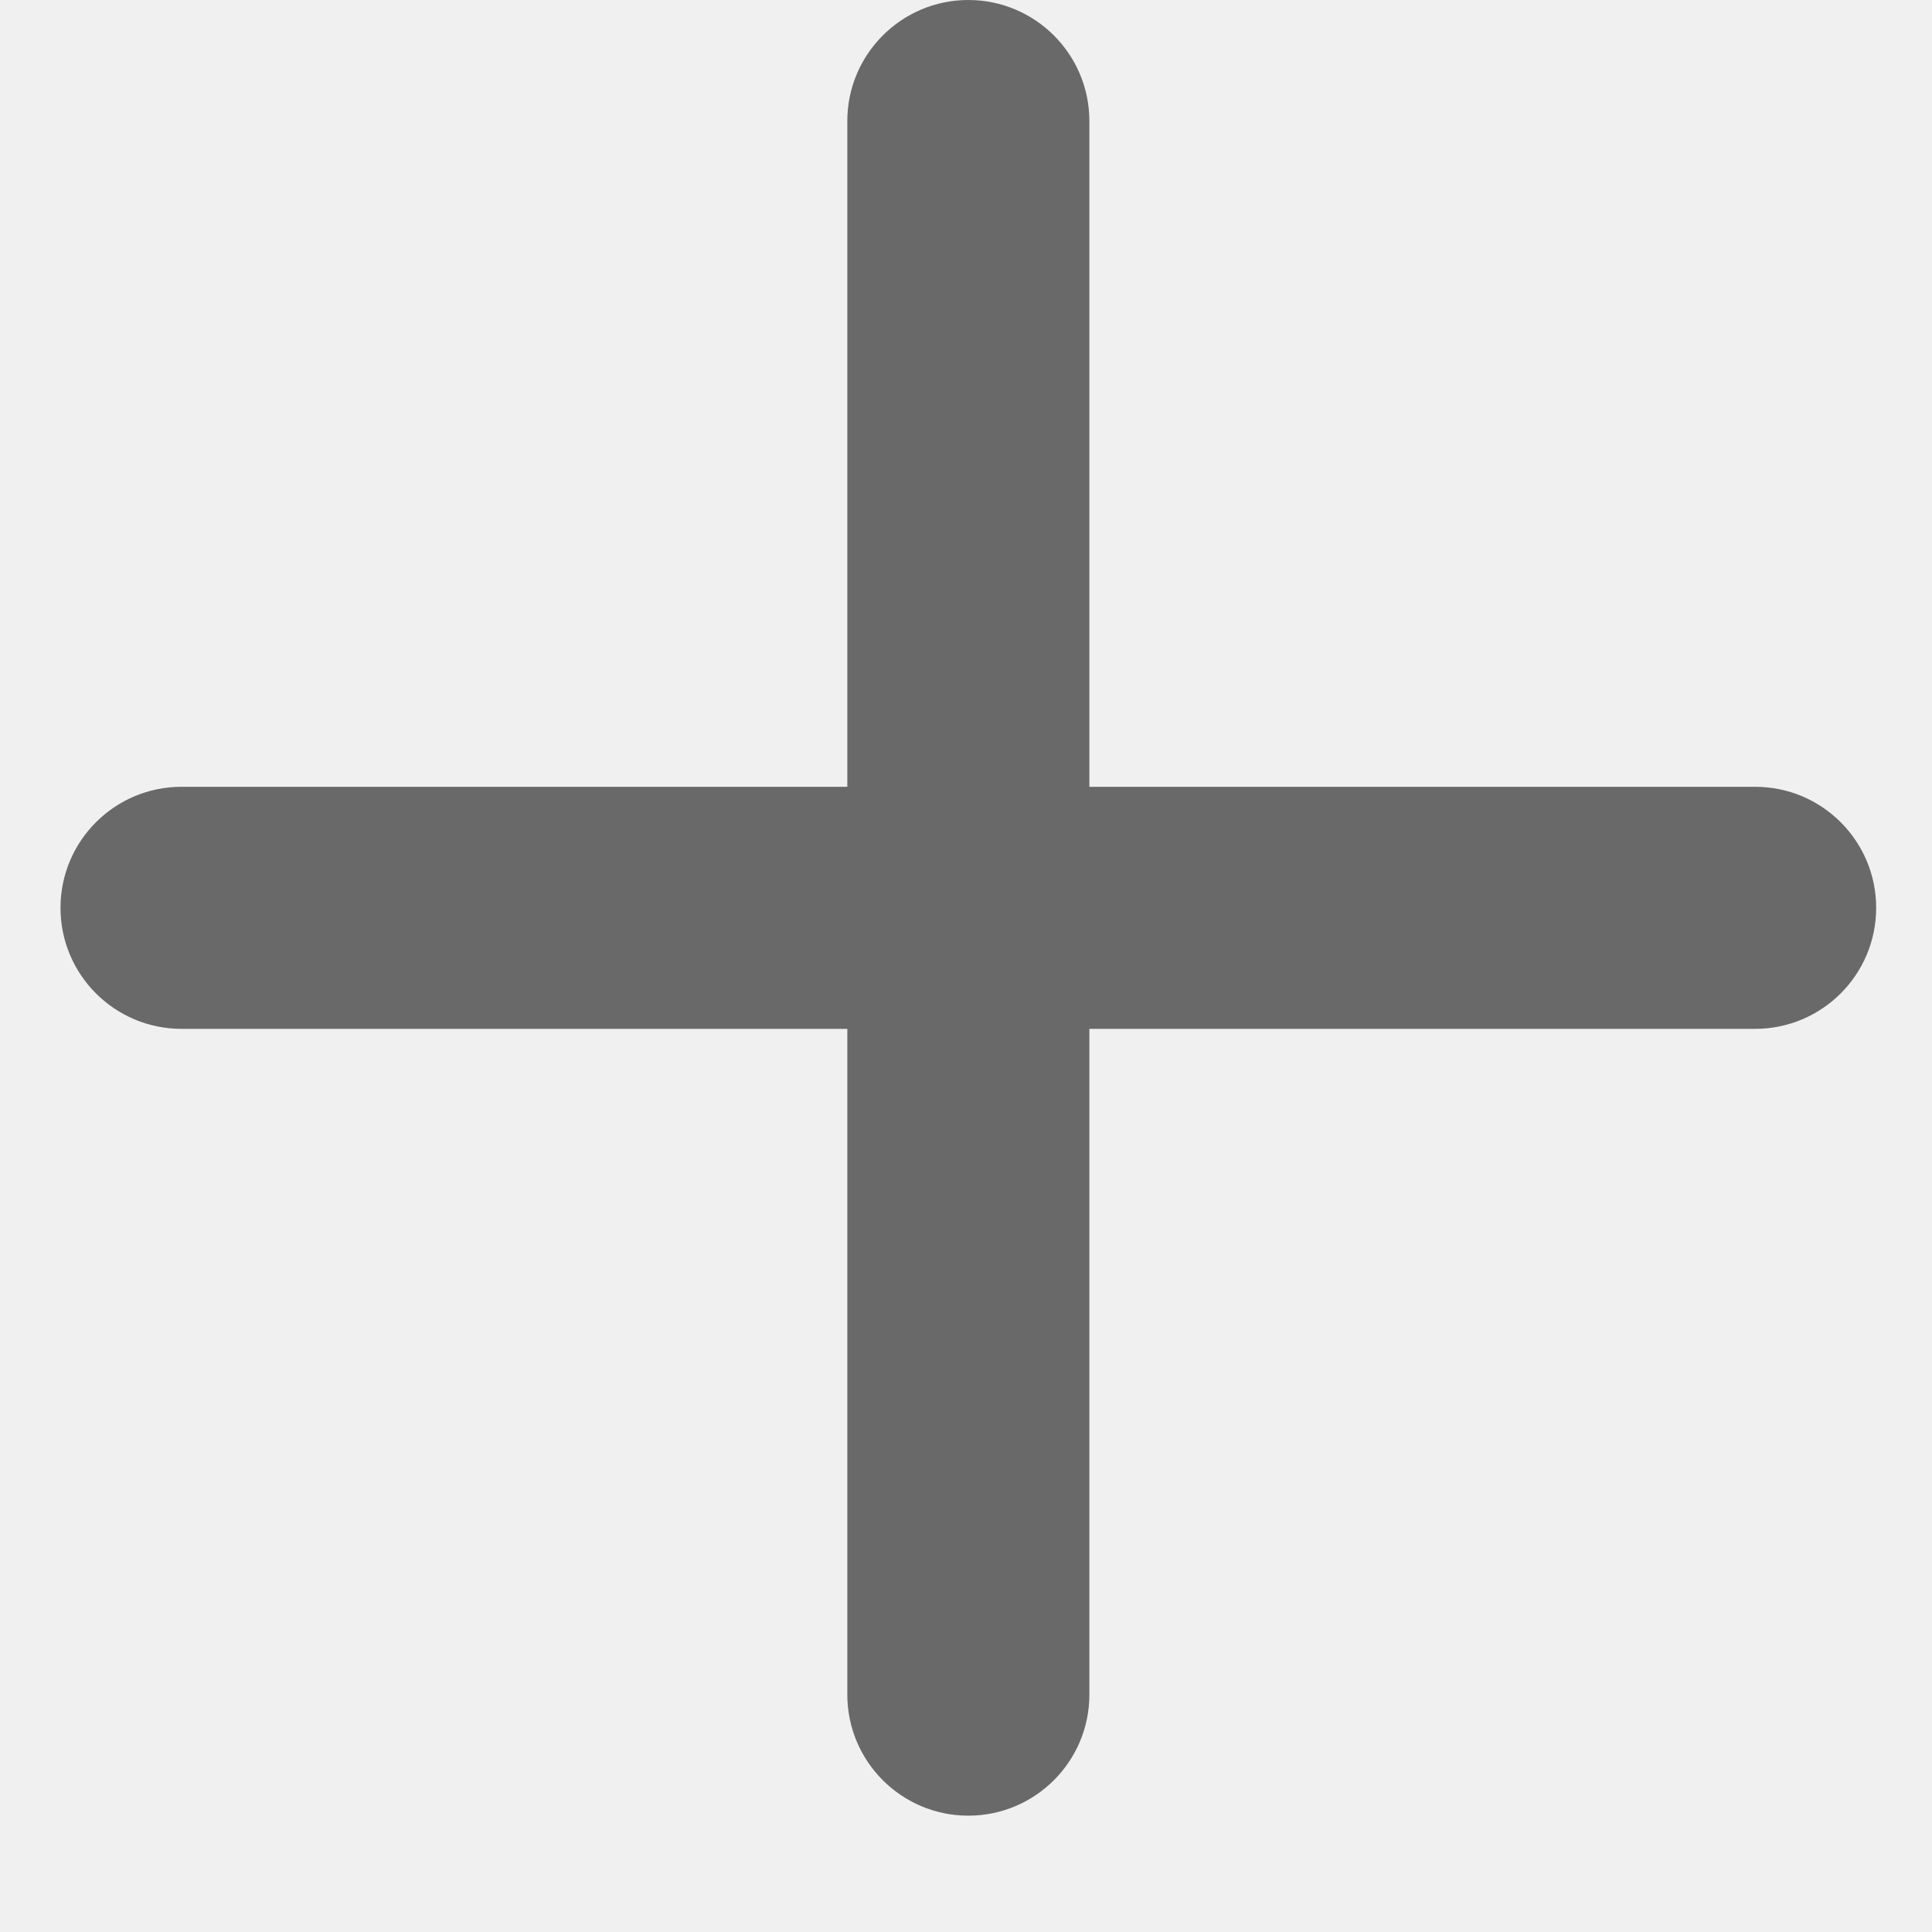
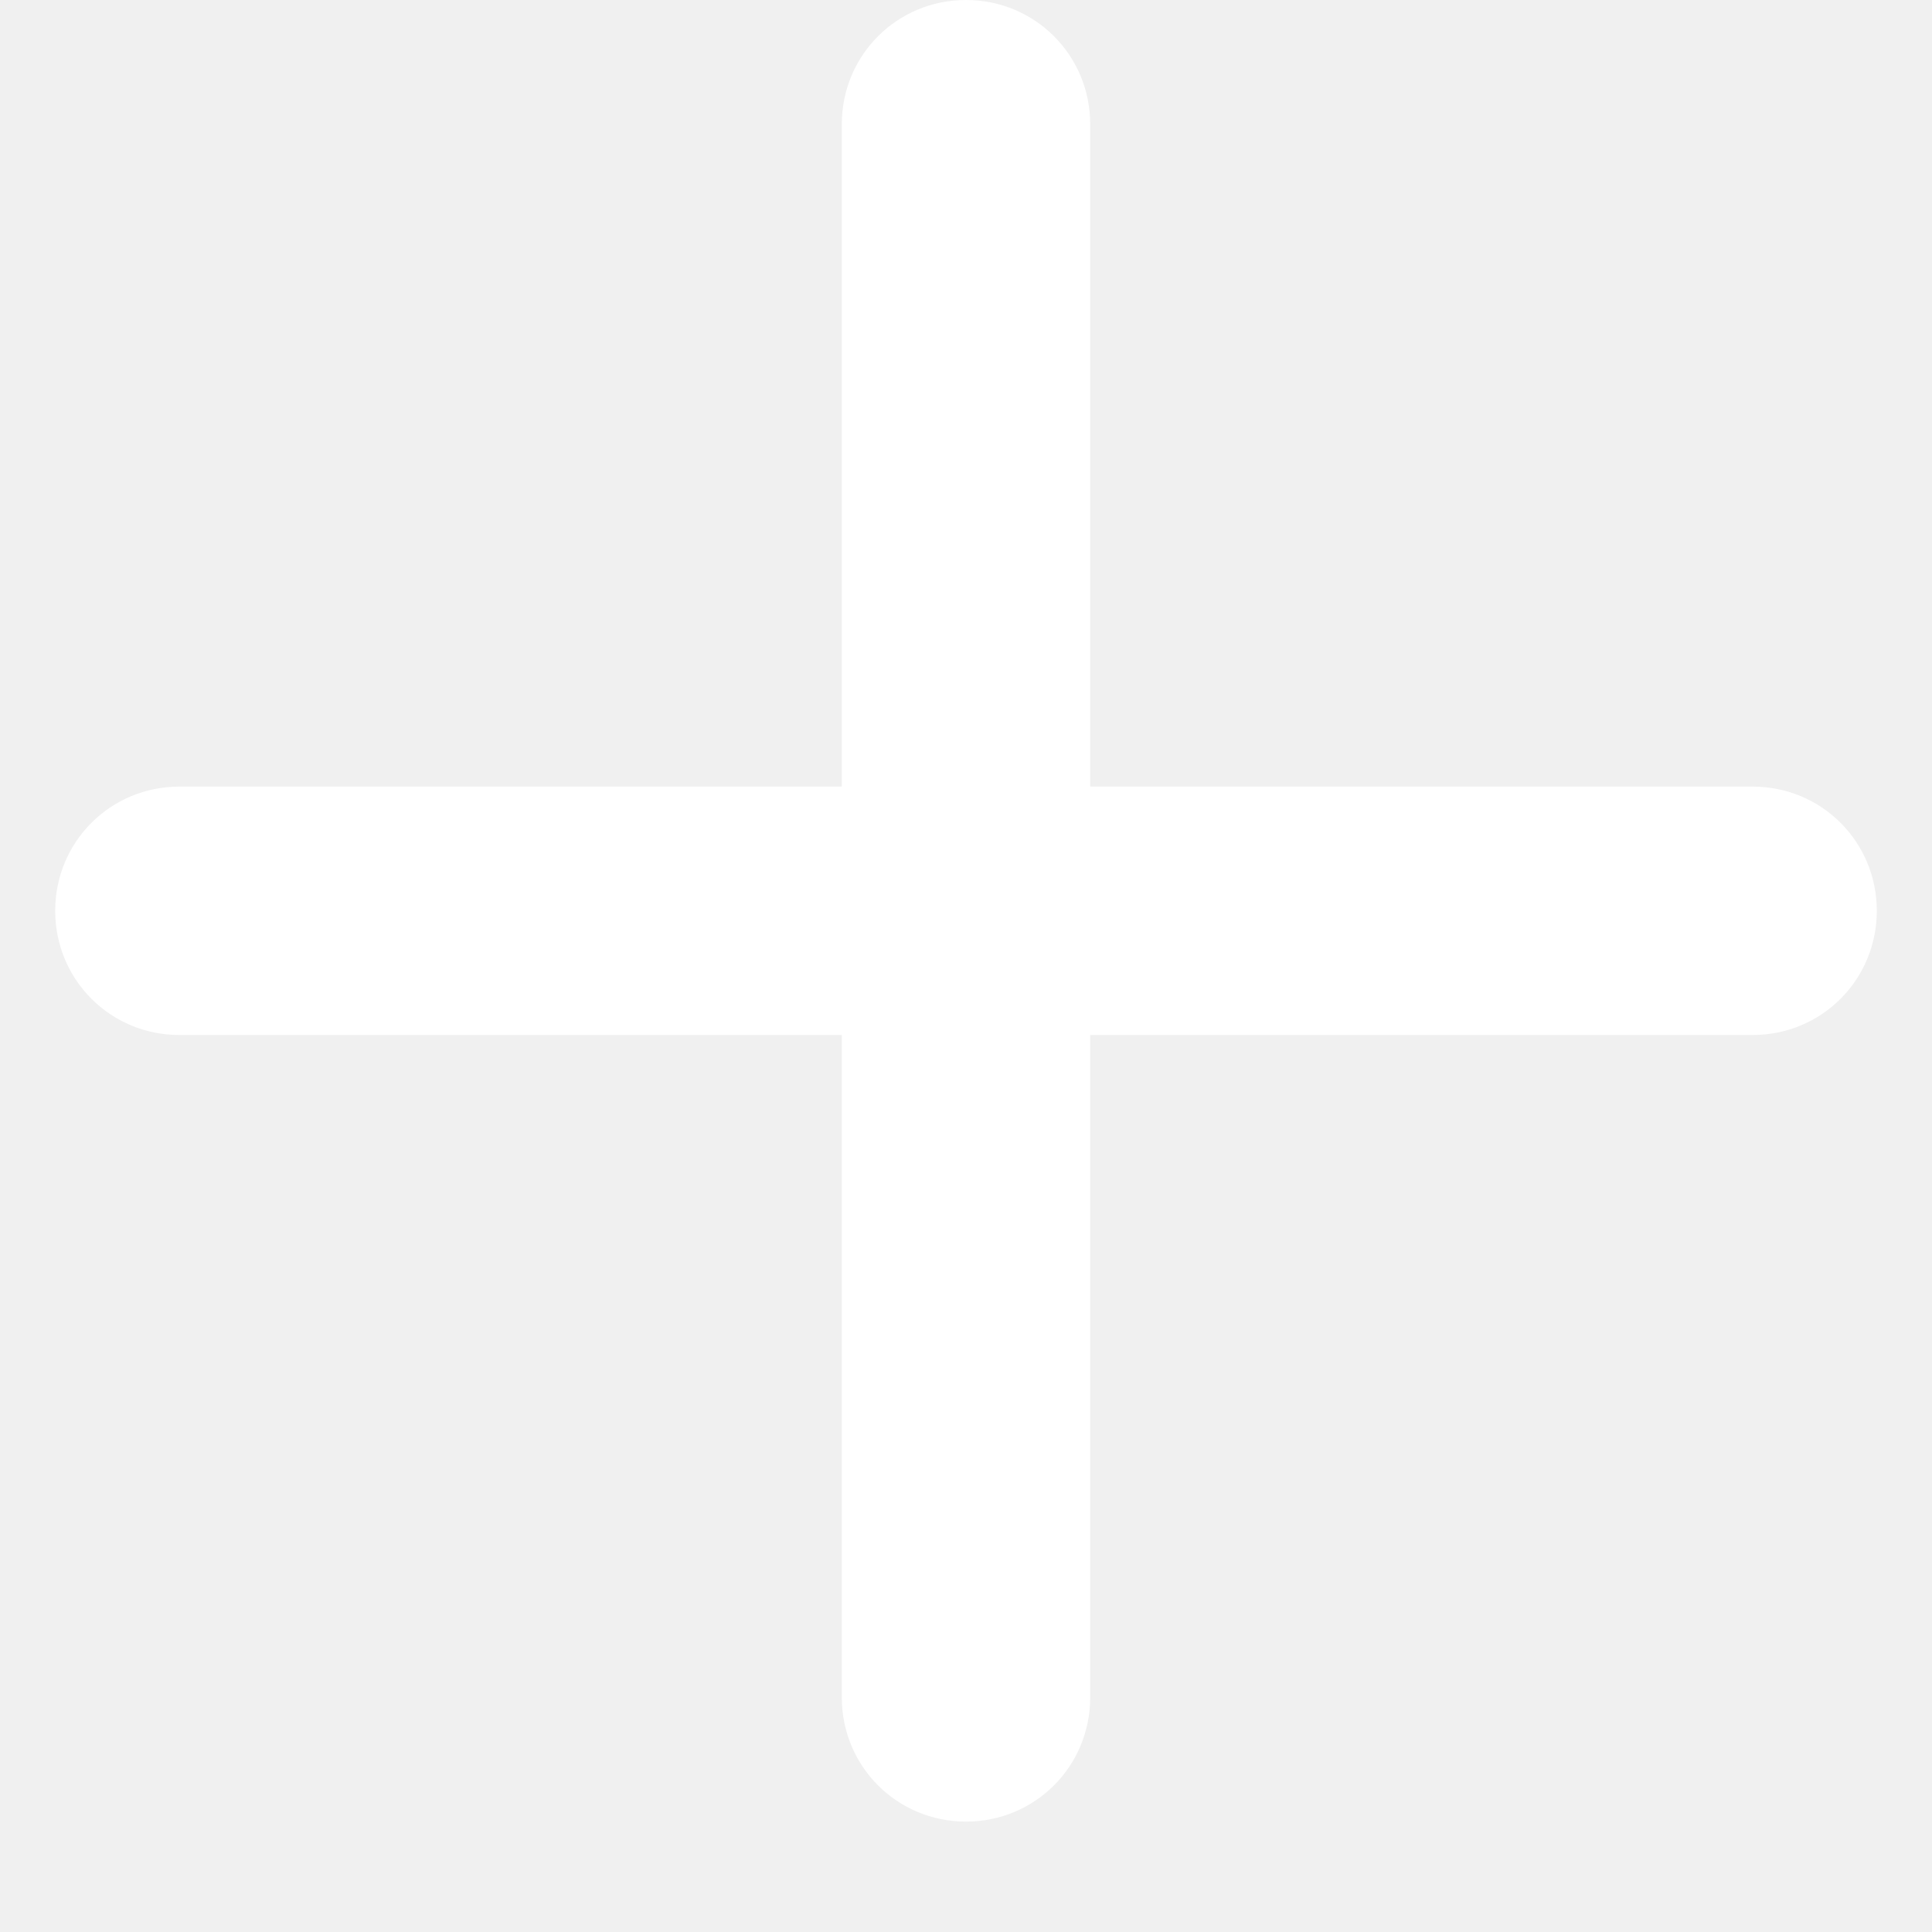
- <svg xmlns="http://www.w3.org/2000/svg" width="14px" height="14px" viewBox="0 0 14 14" version="1.1">
-   <g id="Code-Editor" stroke="none" stroke-width="1" fill="none" fill-rule="evenodd">
-     <g id="Artboard-3-Copy-9" transform="translate(-347, -56)" fill="#696969">
+ <svg xmlns="http://www.w3.org/2000/svg" version="1.1" id="Layer_1" x="0px" y="0px" viewBox="0 0 14 14" style="enable-background:new 0 0 14 14;" xml:space="preserve">
+   <style type="text/css">
+ 	.st0{fill-rule:evenodd;clip-rule:evenodd;fill:#FFFFFF;}
+ </style>
+   <g id="Code-Editor">
+     <g id="Artboard-3-Copy-9" transform="translate(-347, -56)">
      <g id="Group-44-Copy-33" transform="translate(347, 56)">
-         <path d="M7.017,0 L7.017,0 C7.501,-8.89868772e-17 7.894,0.393 7.894,0.877 L7.894,12.28 C7.894,12.764 7.501,13.157 7.017,13.157 L7.017,13.157 C6.533,13.157 6.14,12.764 6.14,12.28 L6.14,0.877 C6.14,0.393 6.533,8.89868772e-17 7.017,0 Z" id="Rectangle-40" />
-         <rect id="Rectangle-40-Copy" transform="translate(7.016989, 6.578427) rotate(-270) translate(-7.016989, -6.578427) " x="6.14" y="0" width="1.754" height="13.157" rx="0.877" />
+         <path id="Rectangle-40" class="st0" d="M7,0L7,0c0.5,0,0.9,0.4,0.9,0.9v11.4c0,0.5-0.4,0.9-0.9,0.9l0,0c-0.5,0-0.9-0.4-0.9-0.9     V0.9C6.1,0.4,6.5,0,7,0z" />
+         <path id="Rectangle-40-Copy" class="st0" d="M13.6,6.6L13.6,6.6c0,0.5-0.4,0.9-0.9,0.9H1.3c-0.5,0-0.9-0.4-0.9-0.9l0,0     c0-0.5,0.4-0.9,0.9-0.9h11.4C13.2,5.7,13.6,6.1,13.6,6.6z" />
      </g>
    </g>
  </g>
</svg>
